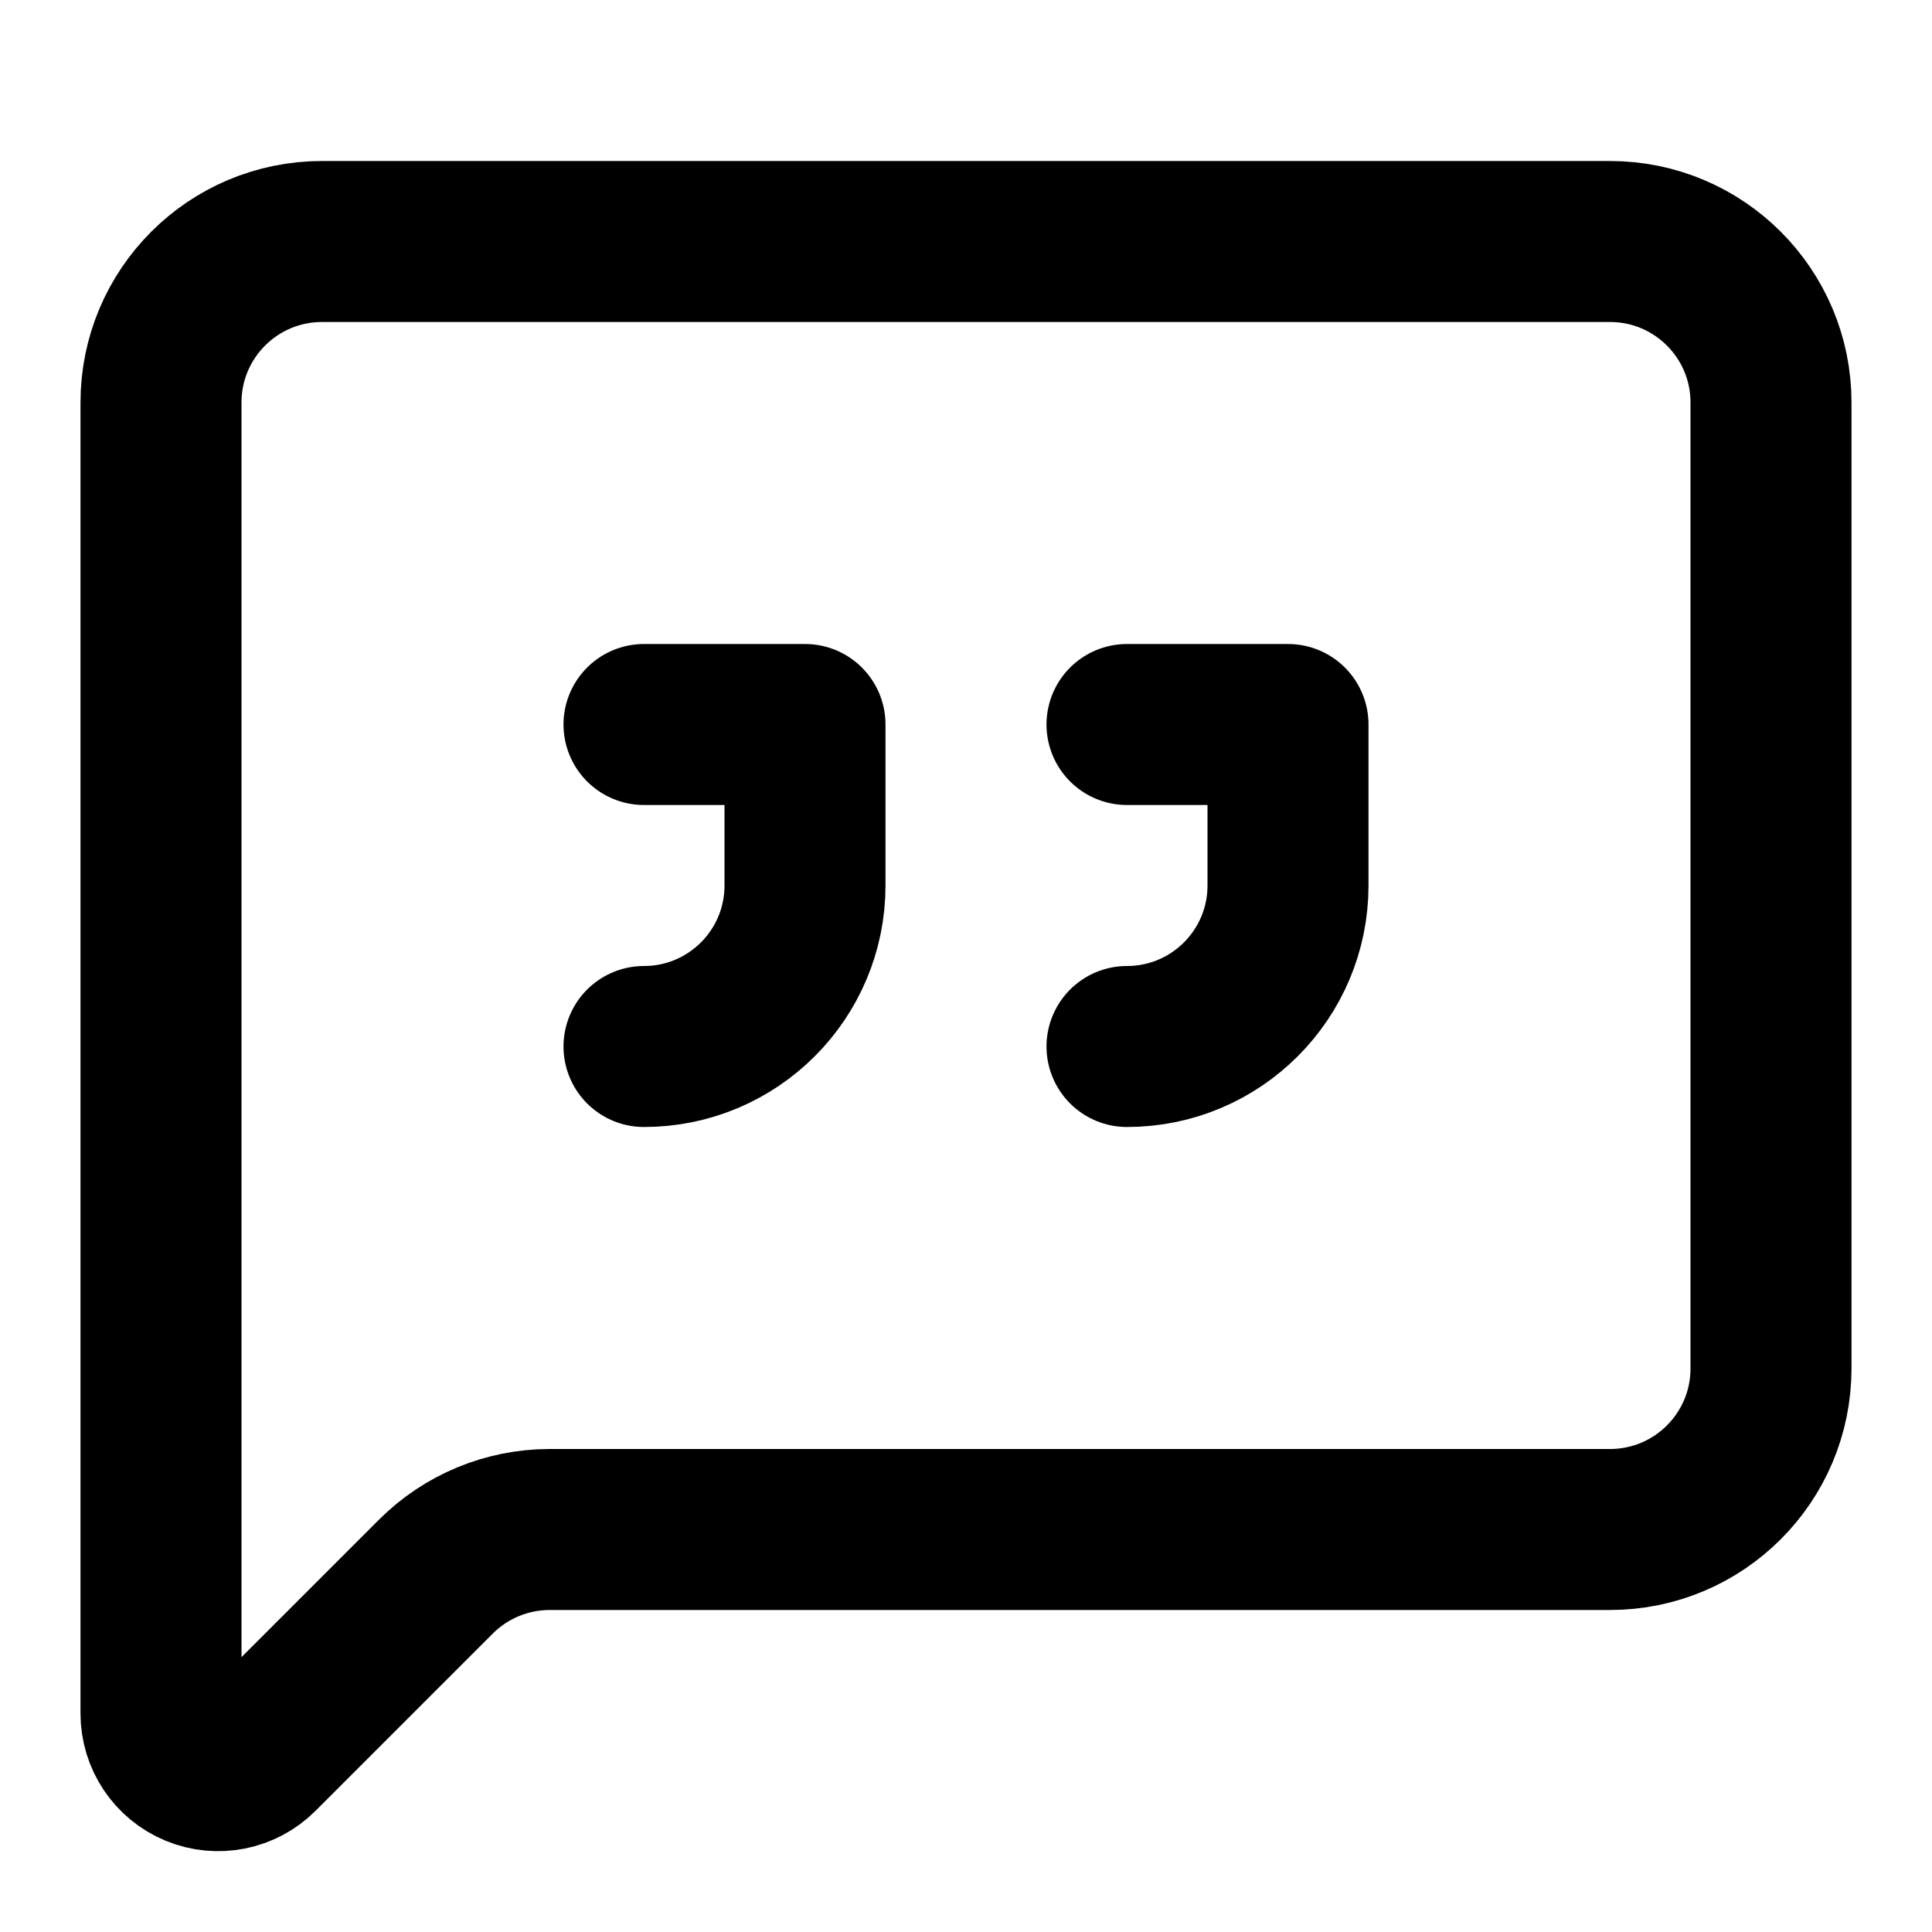
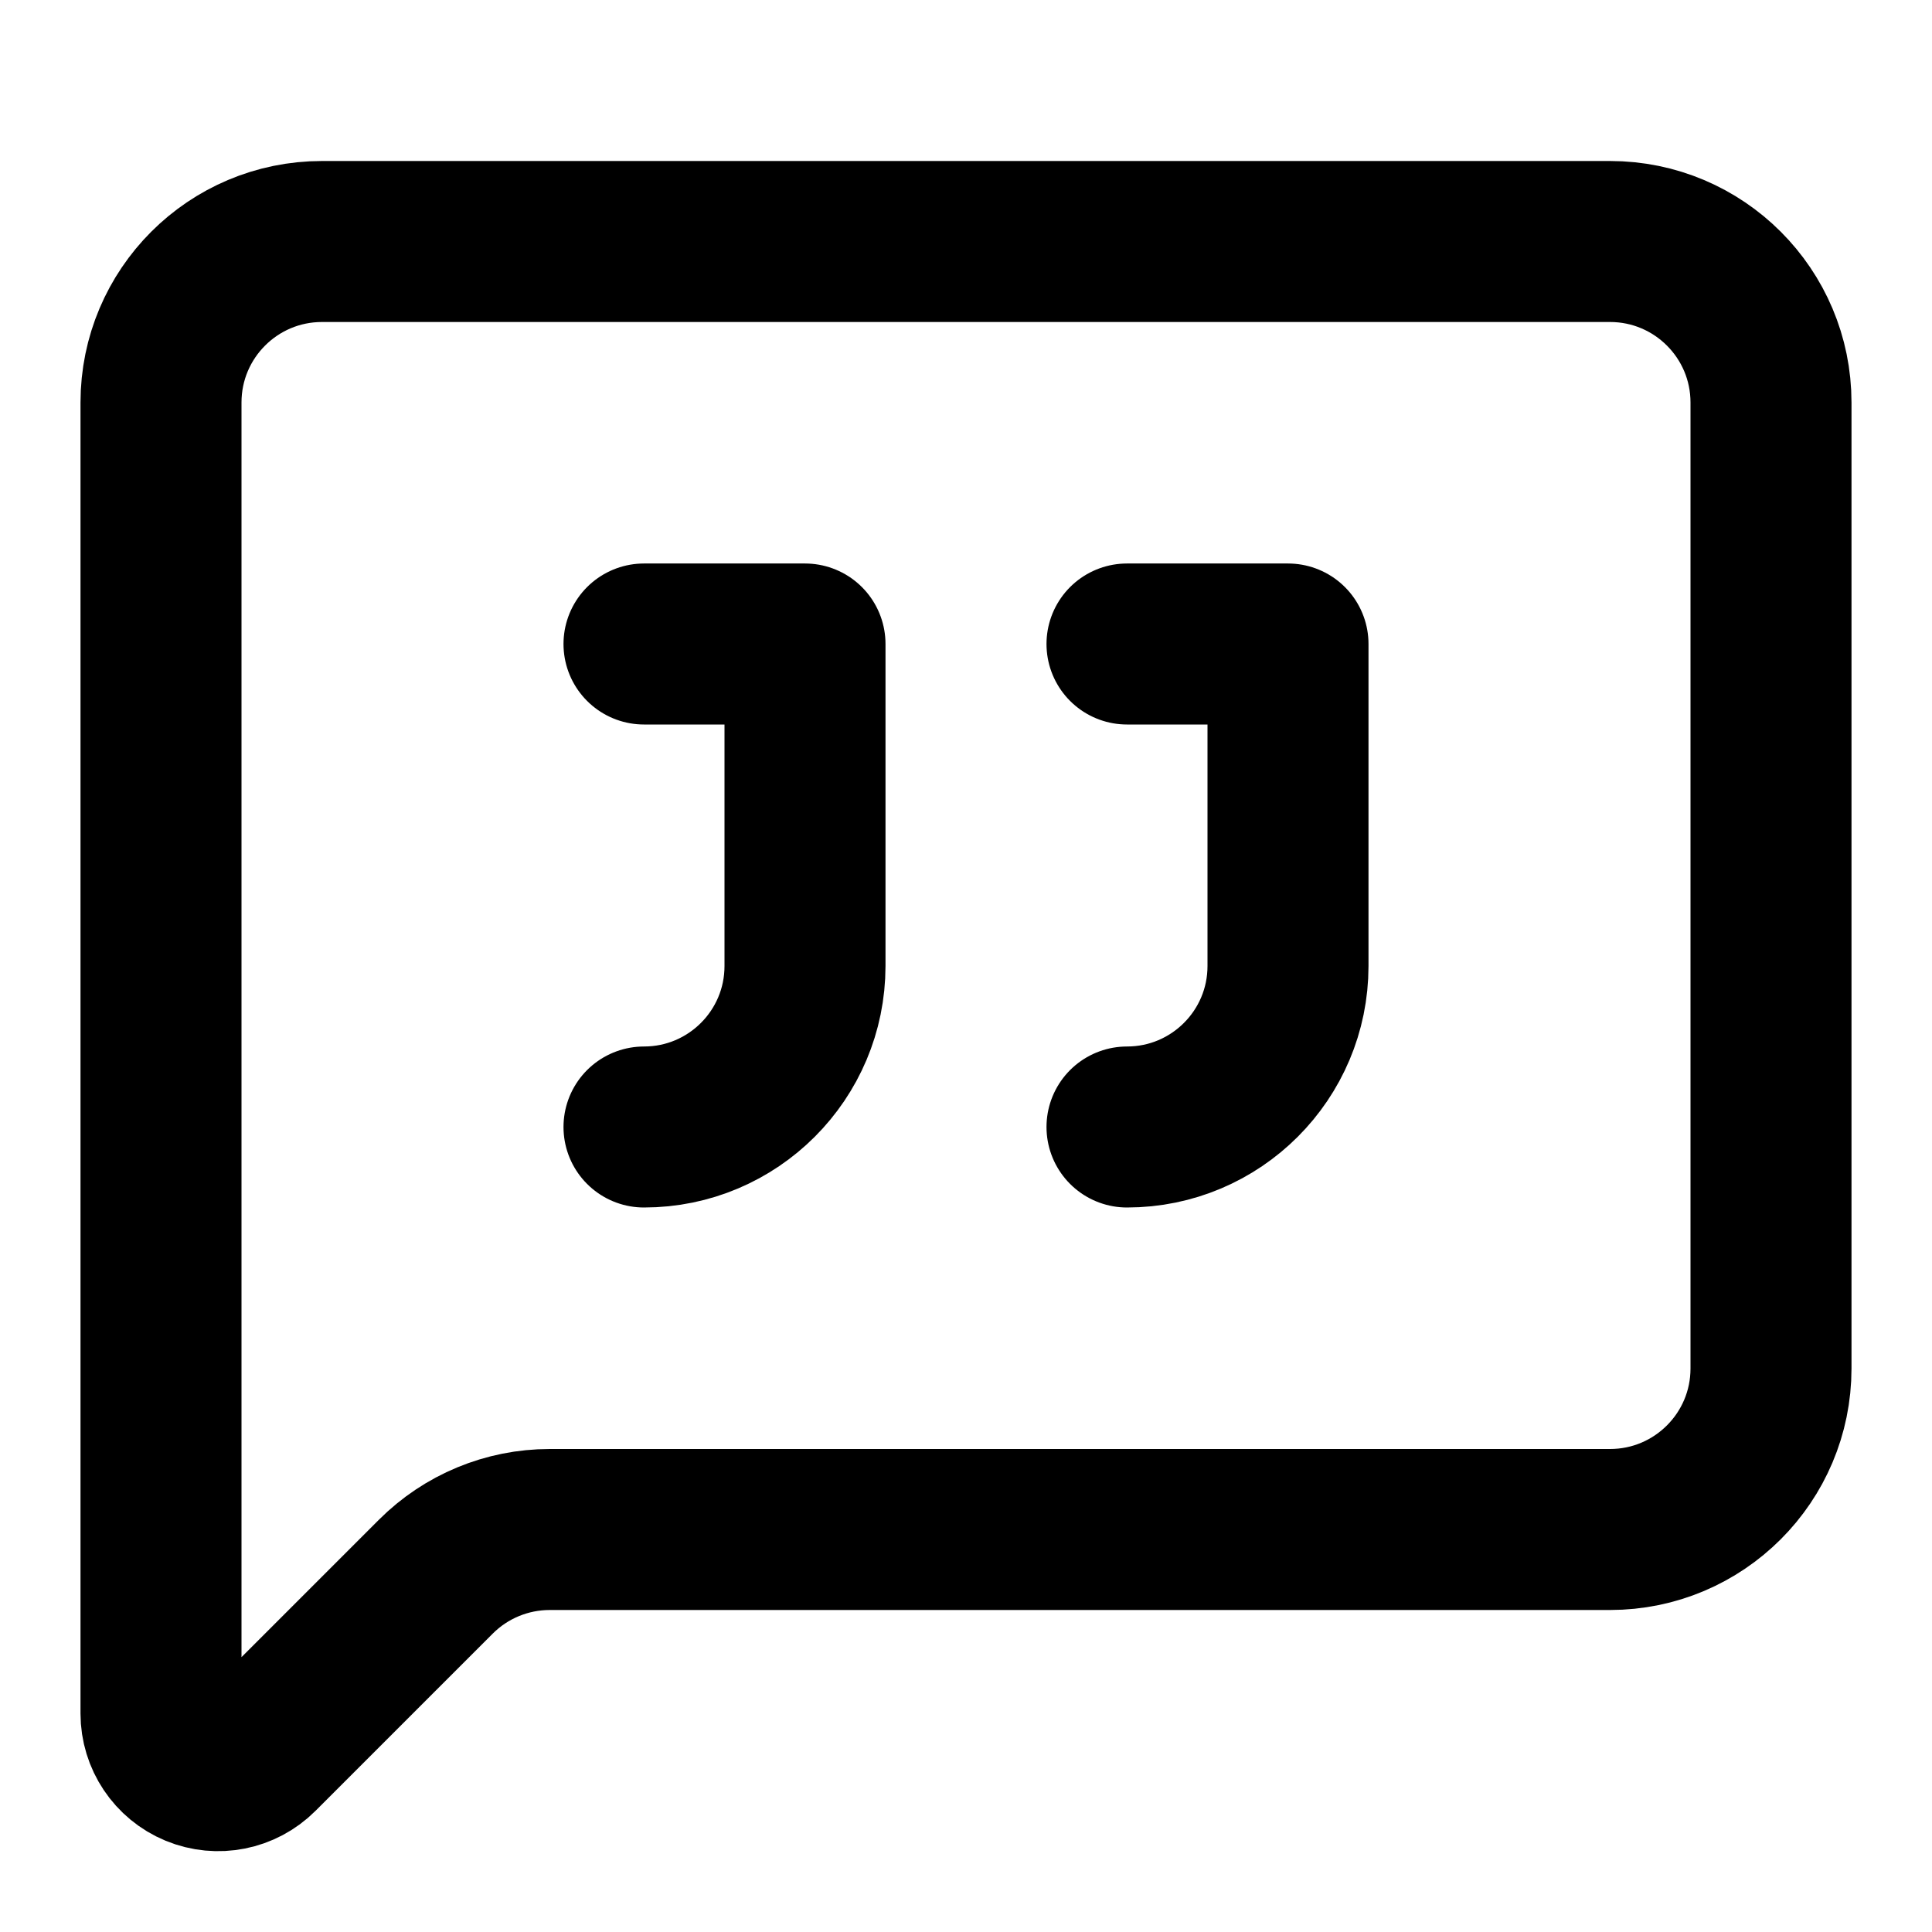
<svg xmlns="http://www.w3.org/2000/svg" width="24" height="24" viewBox="0 0 24 24" fill="none" stroke="currentColor" stroke-width="2" stroke-linecap="round" stroke-linejoin="round">
+   <path d="M14 14a2 2 0 0 0 2-2V8h-2" />
  <path d="M22 17a2 2 0 0 1-2 2H6.828a2 2 0 0 0-1.414.586l-2.202 2.202A.71.71 0 0 1 2 21.286V5a2 2 0 0 1 2-2h16a2 2 0 0 1 2 2z" />
-   <path d="M14 13a2 2 0 0 0 2-2V9h-2" />
-   <path d="M8 13a2 2 0 0 0 2-2V9H8" />
+   <path d="M8 14a2 2 0 0 0 2-2V8H8" />
</svg>
